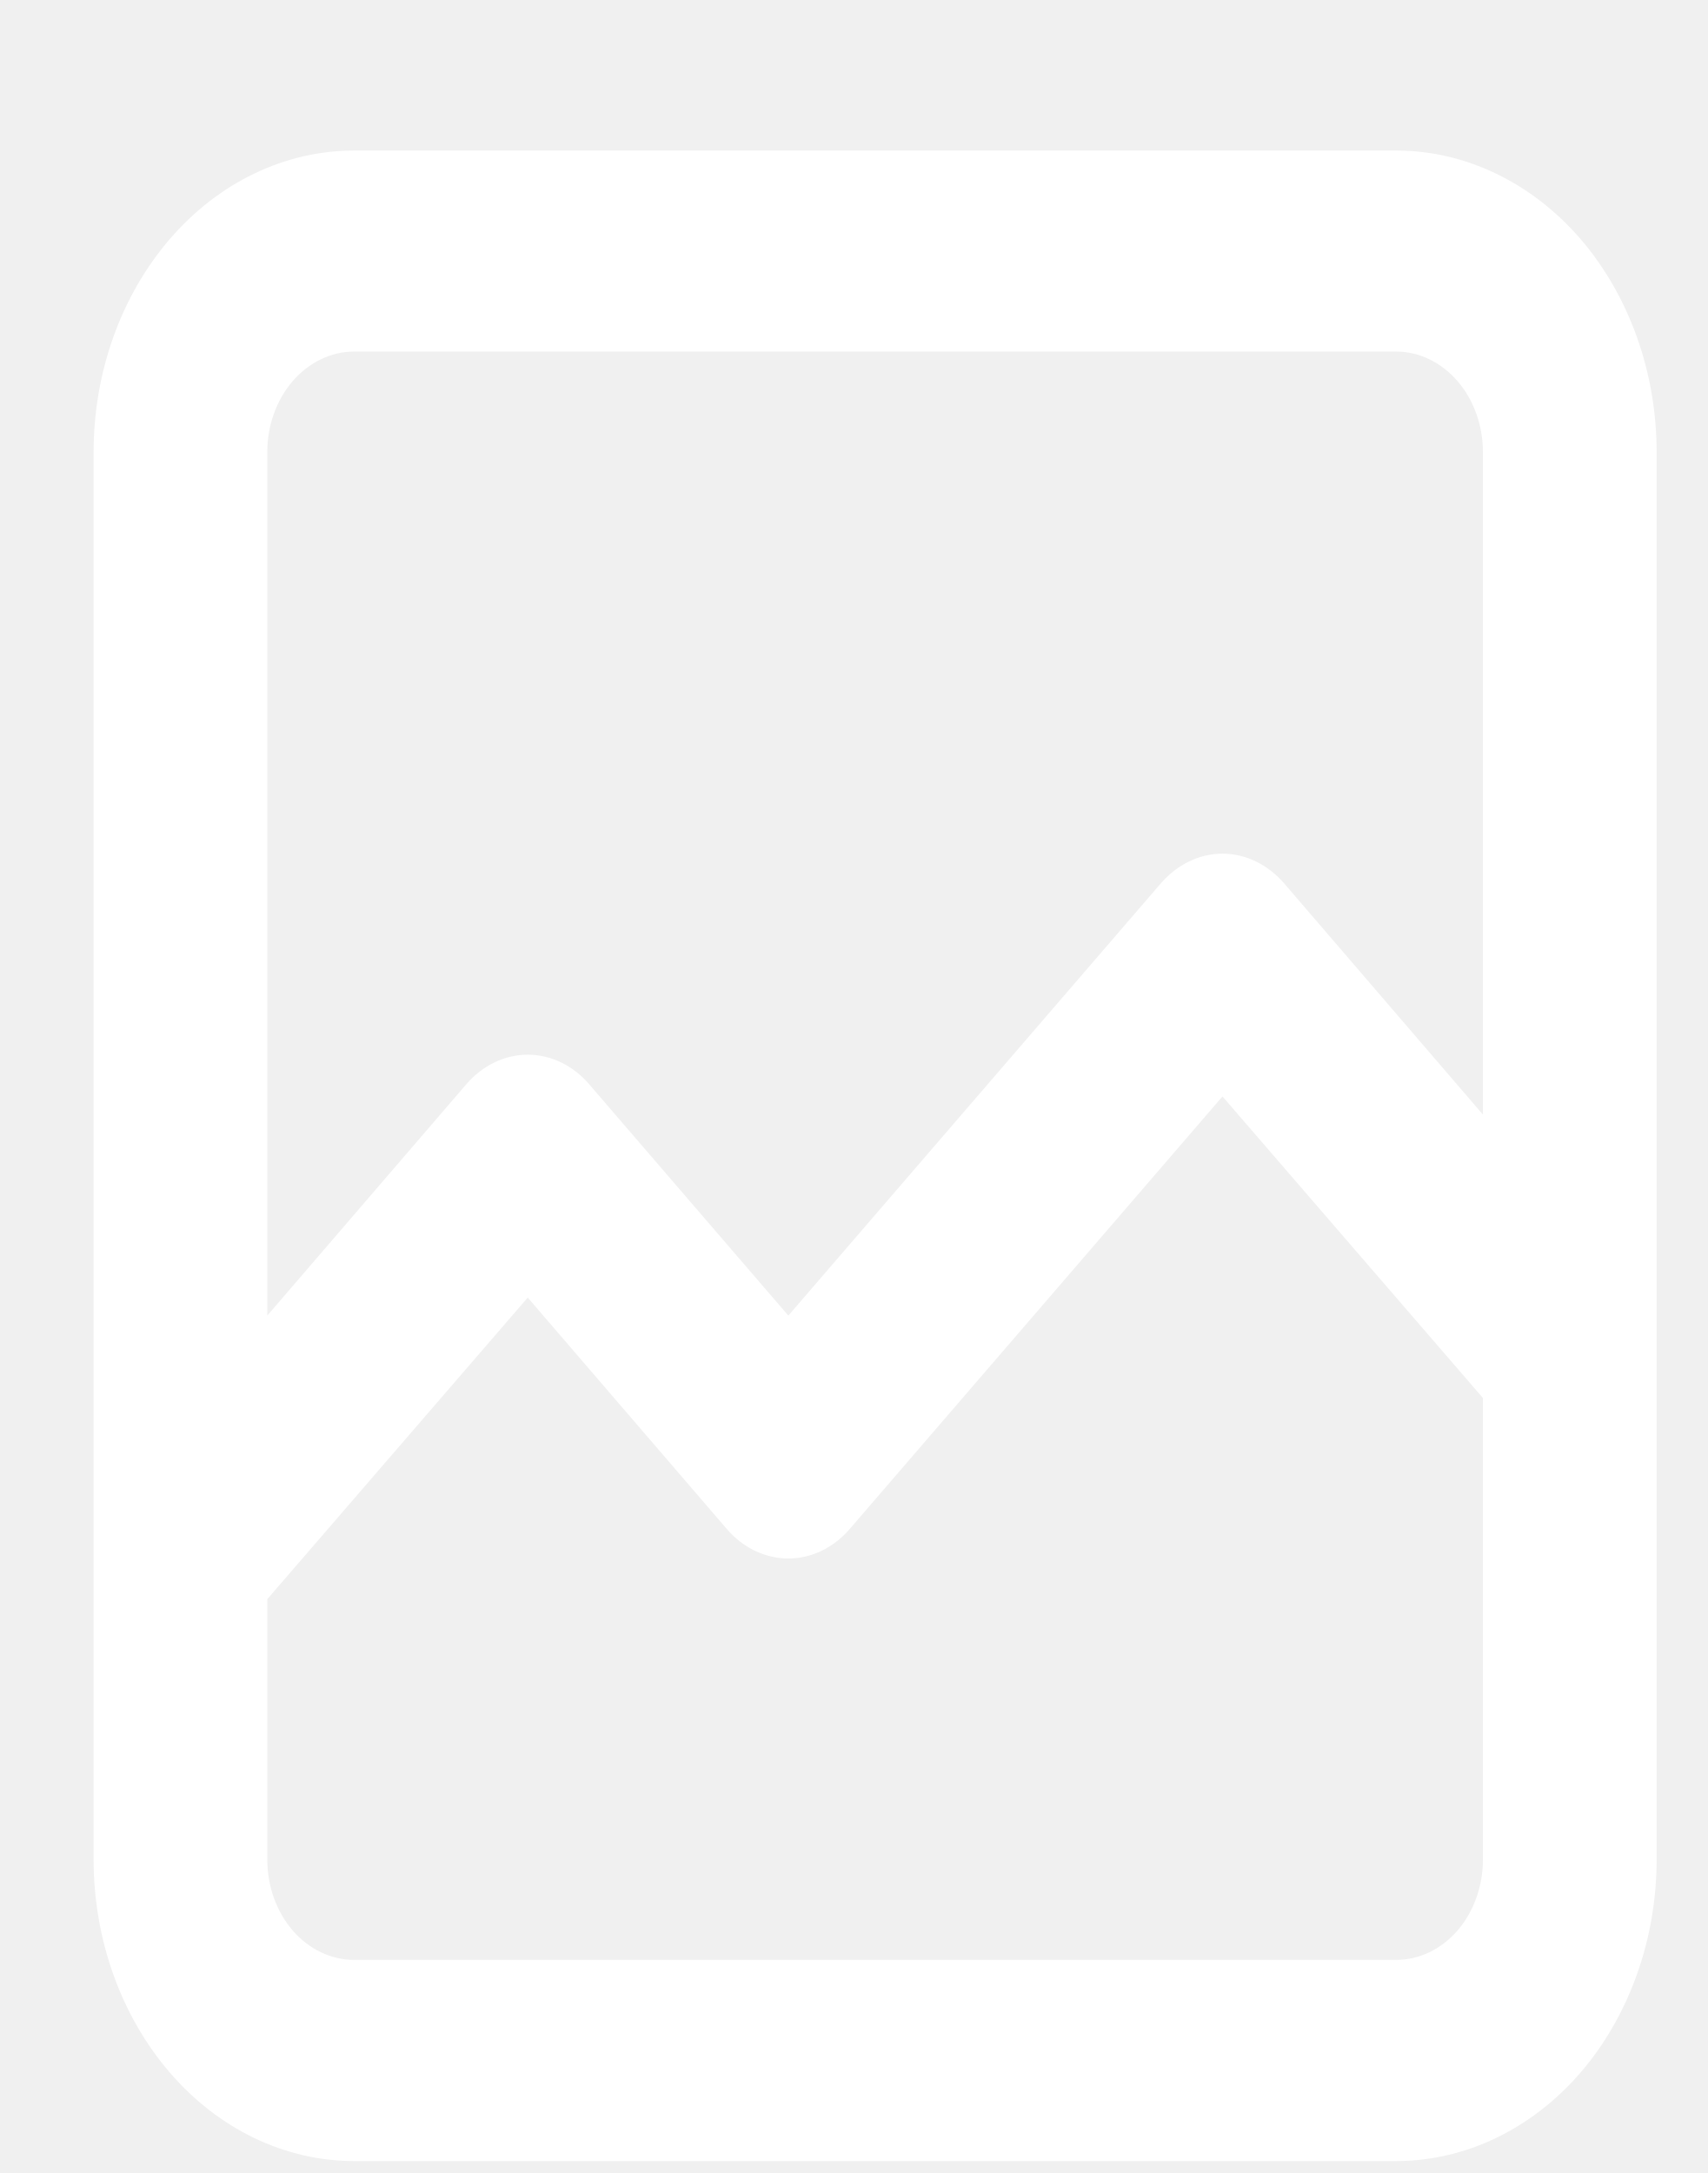
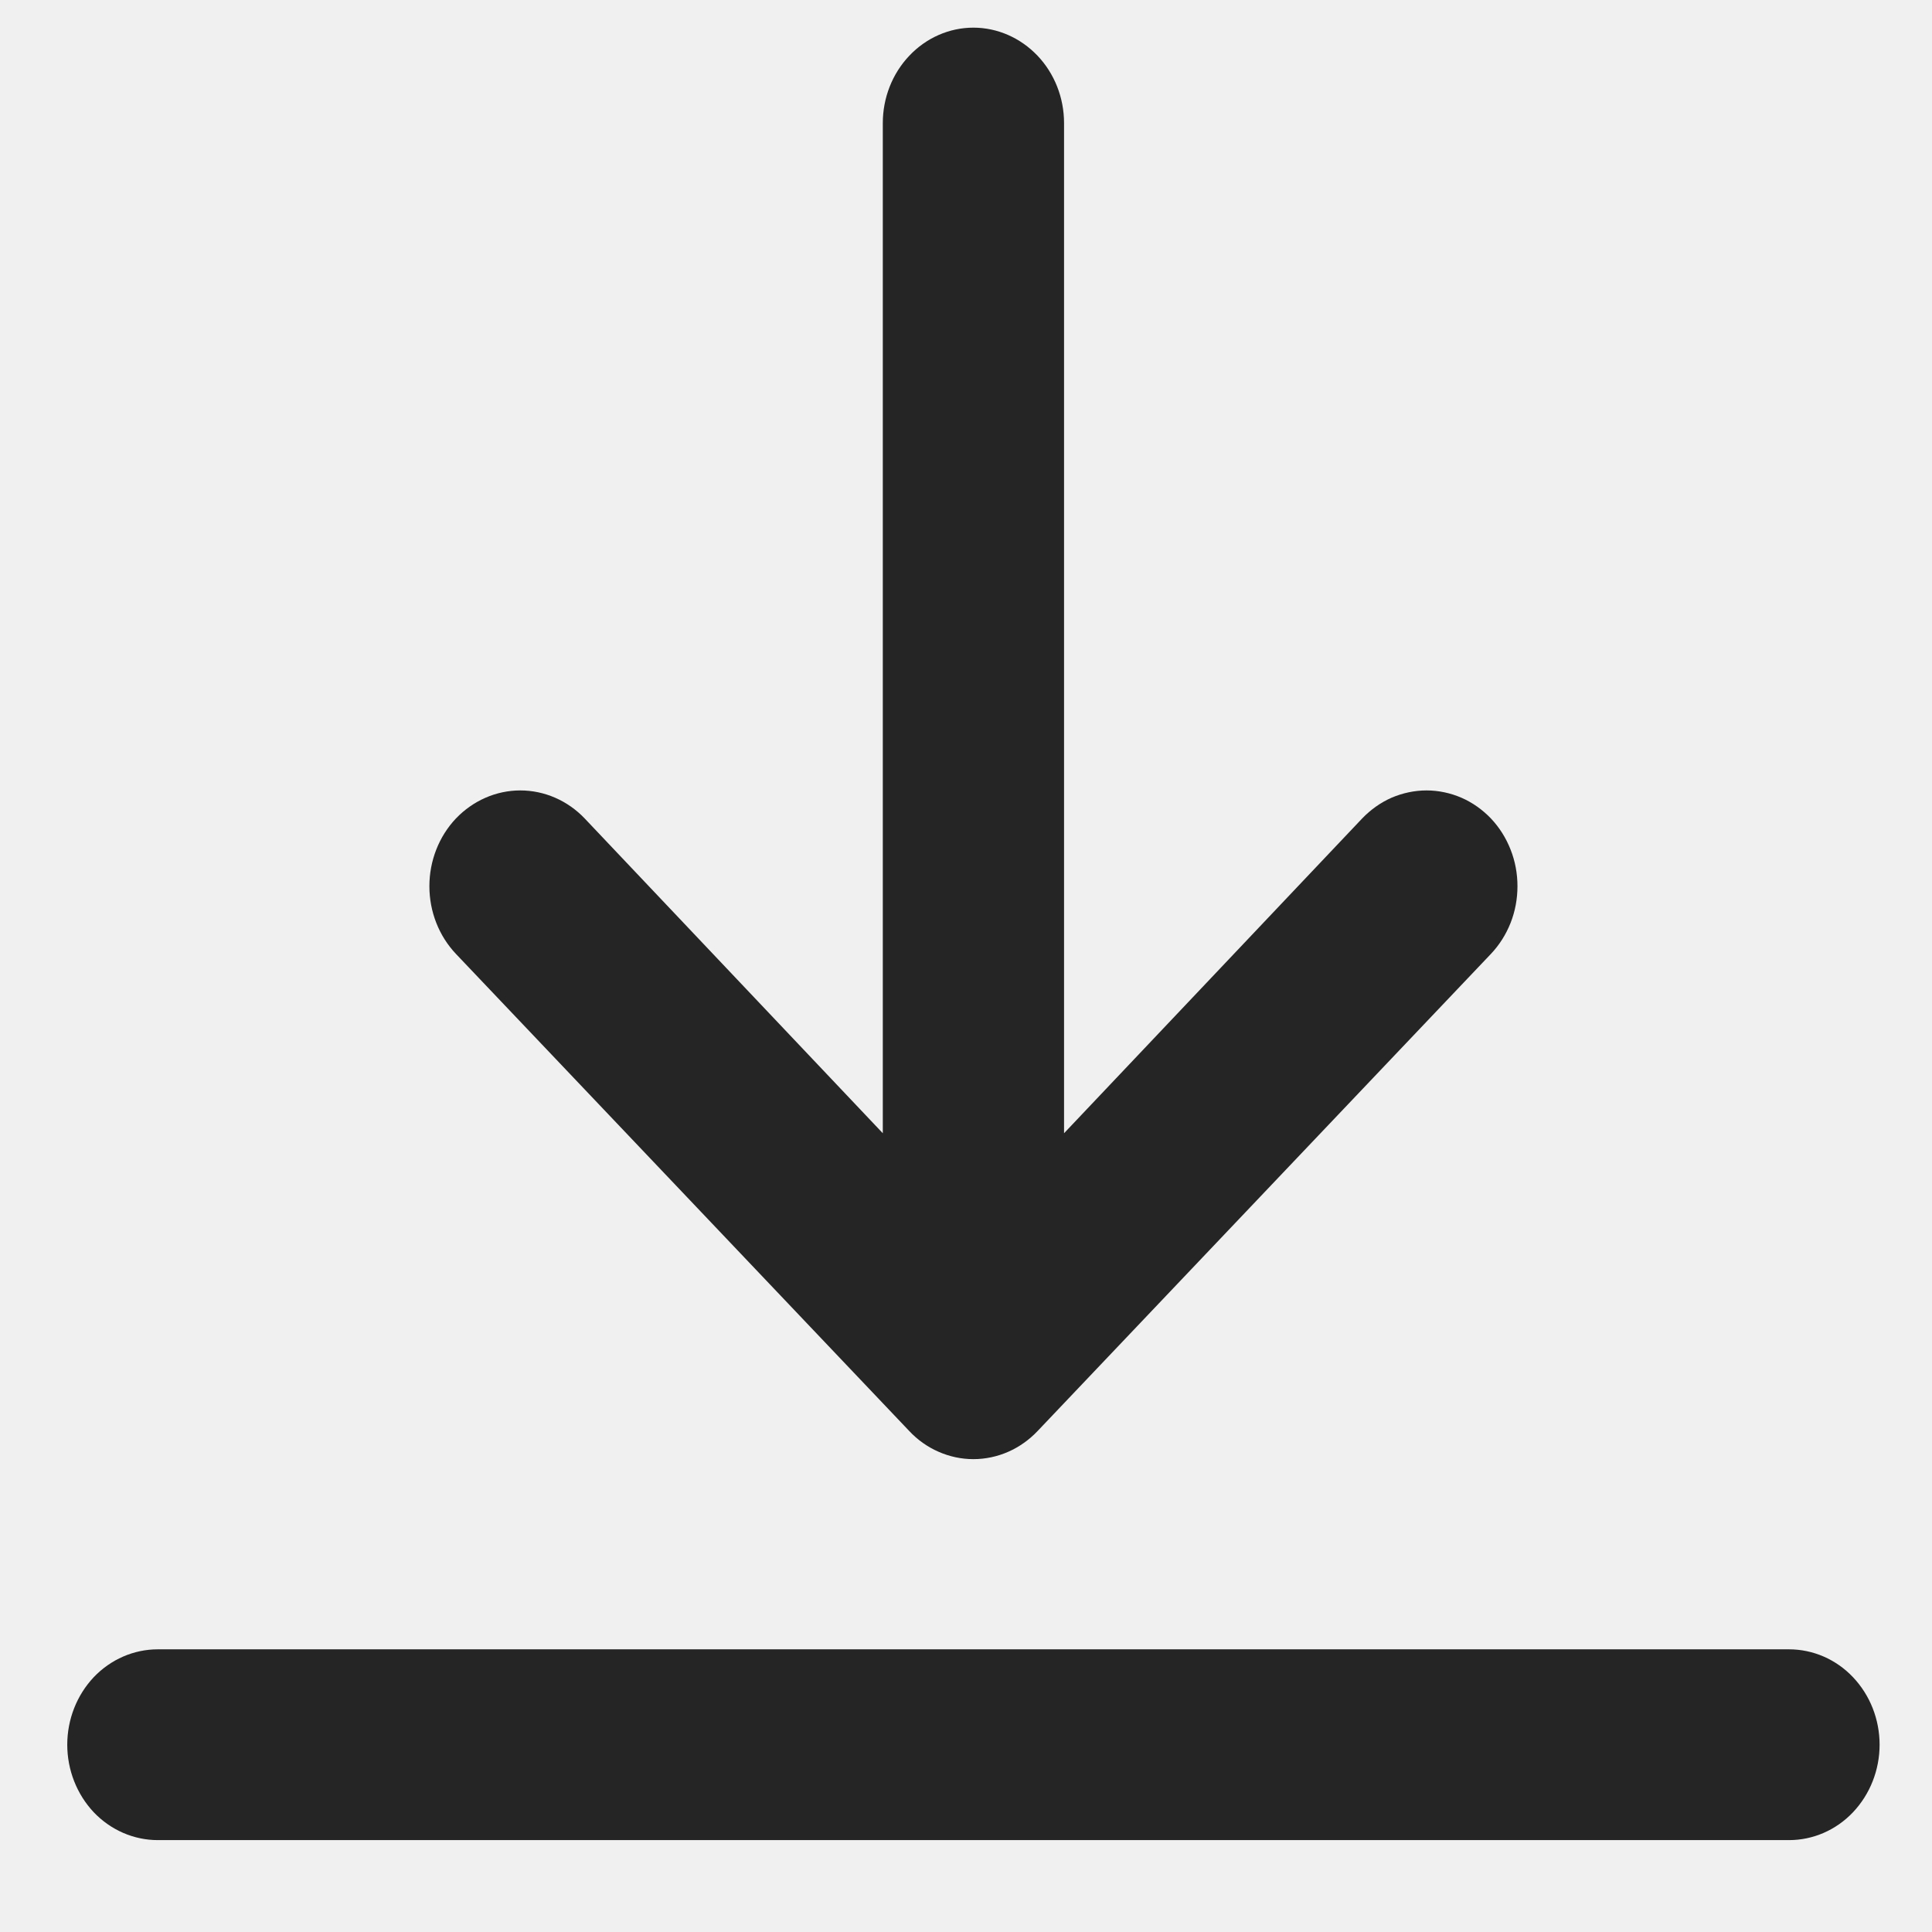
- <svg xmlns="http://www.w3.org/2000/svg" width="11" height="14" viewBox="0 0 11 14" fill="none">
-   <path d="M8.995 13.923C9.44 13.923 9.867 13.718 10.182 13.354C10.496 12.989 10.673 12.495 10.673 11.98V2.913C10.673 2.398 10.496 1.904 10.182 1.539C9.867 1.175 9.44 0.97 8.995 0.97H2.281C1.836 0.97 1.409 1.175 1.095 1.539C0.78 1.904 0.603 2.398 0.603 2.913V11.98C0.603 12.495 0.78 12.989 1.095 13.354C1.409 13.718 1.836 13.923 2.281 13.923H8.995ZM1.722 2.913C1.722 2.741 1.781 2.577 1.886 2.455C1.991 2.334 2.133 2.265 2.281 2.265H8.995C9.143 2.265 9.285 2.334 9.39 2.455C9.495 2.577 9.554 2.741 9.554 2.913V7.181L8.273 5.691C8.221 5.631 8.159 5.583 8.091 5.55C8.023 5.517 7.95 5.5 7.876 5.5C7.802 5.5 7.729 5.517 7.661 5.55C7.593 5.583 7.531 5.631 7.479 5.691L5.079 8.476L3.797 6.987C3.745 6.926 3.684 6.878 3.615 6.845C3.547 6.812 3.474 6.795 3.4 6.795C3.326 6.795 3.253 6.812 3.185 6.845C3.117 6.878 3.055 6.926 3.003 6.987L1.722 8.476V2.913ZM1.722 11.98V10.303L3.4 8.36L4.681 9.849C4.733 9.91 4.795 9.958 4.863 9.991C4.932 10.024 5.005 10.041 5.079 10.041C5.152 10.041 5.226 10.024 5.294 9.991C5.362 9.958 5.424 9.91 5.476 9.849L7.876 7.064L9.554 9.007V11.98C9.554 12.152 9.495 12.316 9.39 12.438C9.285 12.559 9.143 12.627 8.995 12.627H2.281C2.133 12.627 1.991 12.559 1.886 12.438C1.781 12.316 1.722 12.152 1.722 11.98Z" fill="white" />
+ <svg xmlns="http://www.w3.org/2000/svg" width="16" height="16" viewBox="0 0 16 16" fill="none">
+   <path d="M14.816 13.659H1.307C1.108 13.659 0.917 13.742 0.776 13.89C0.636 14.039 0.557 14.239 0.557 14.449C0.557 14.658 0.636 14.859 0.776 15.008C0.917 15.156 1.108 15.239 1.307 15.239H14.816C15.015 15.239 15.206 15.156 15.346 15.008C15.487 14.859 15.566 14.658 15.566 14.449C15.566 14.239 15.487 14.039 15.346 13.89C15.206 13.742 15.015 13.659 14.816 13.659Z" fill="#252525" />
+   <path d="M8.061 0.229C7.862 0.229 7.671 0.313 7.531 0.461C7.39 0.609 7.311 0.81 7.311 1.019V9.385L4.842 6.778C4.701 6.63 4.509 6.546 4.309 6.546C4.109 6.546 3.918 6.63 3.776 6.778C3.635 6.927 3.556 7.129 3.556 7.339C3.556 7.55 3.635 7.751 3.776 7.9L7.529 11.85C7.598 11.924 7.681 11.983 7.773 12.023C7.864 12.063 7.962 12.084 8.061 12.084C8.16 12.084 8.259 12.063 8.35 12.023C8.441 11.983 8.524 11.924 8.594 11.85L12.347 7.9C12.417 7.826 12.472 7.739 12.51 7.643C12.548 7.547 12.567 7.443 12.567 7.339C12.567 7.235 12.548 7.132 12.51 7.036C12.472 6.939 12.417 6.852 12.347 6.778C12.277 6.705 12.194 6.646 12.102 6.606C12.011 6.567 11.913 6.546 11.814 6.546C11.715 6.546 11.617 6.567 11.525 6.606C11.434 6.646 11.351 6.705 11.281 6.778L8.812 9.385V1.019C8.812 0.81 8.733 0.609 8.592 0.461C8.451 0.313 8.26 0.229 8.061 0.229Z" fill="#252525" />
</svg>
